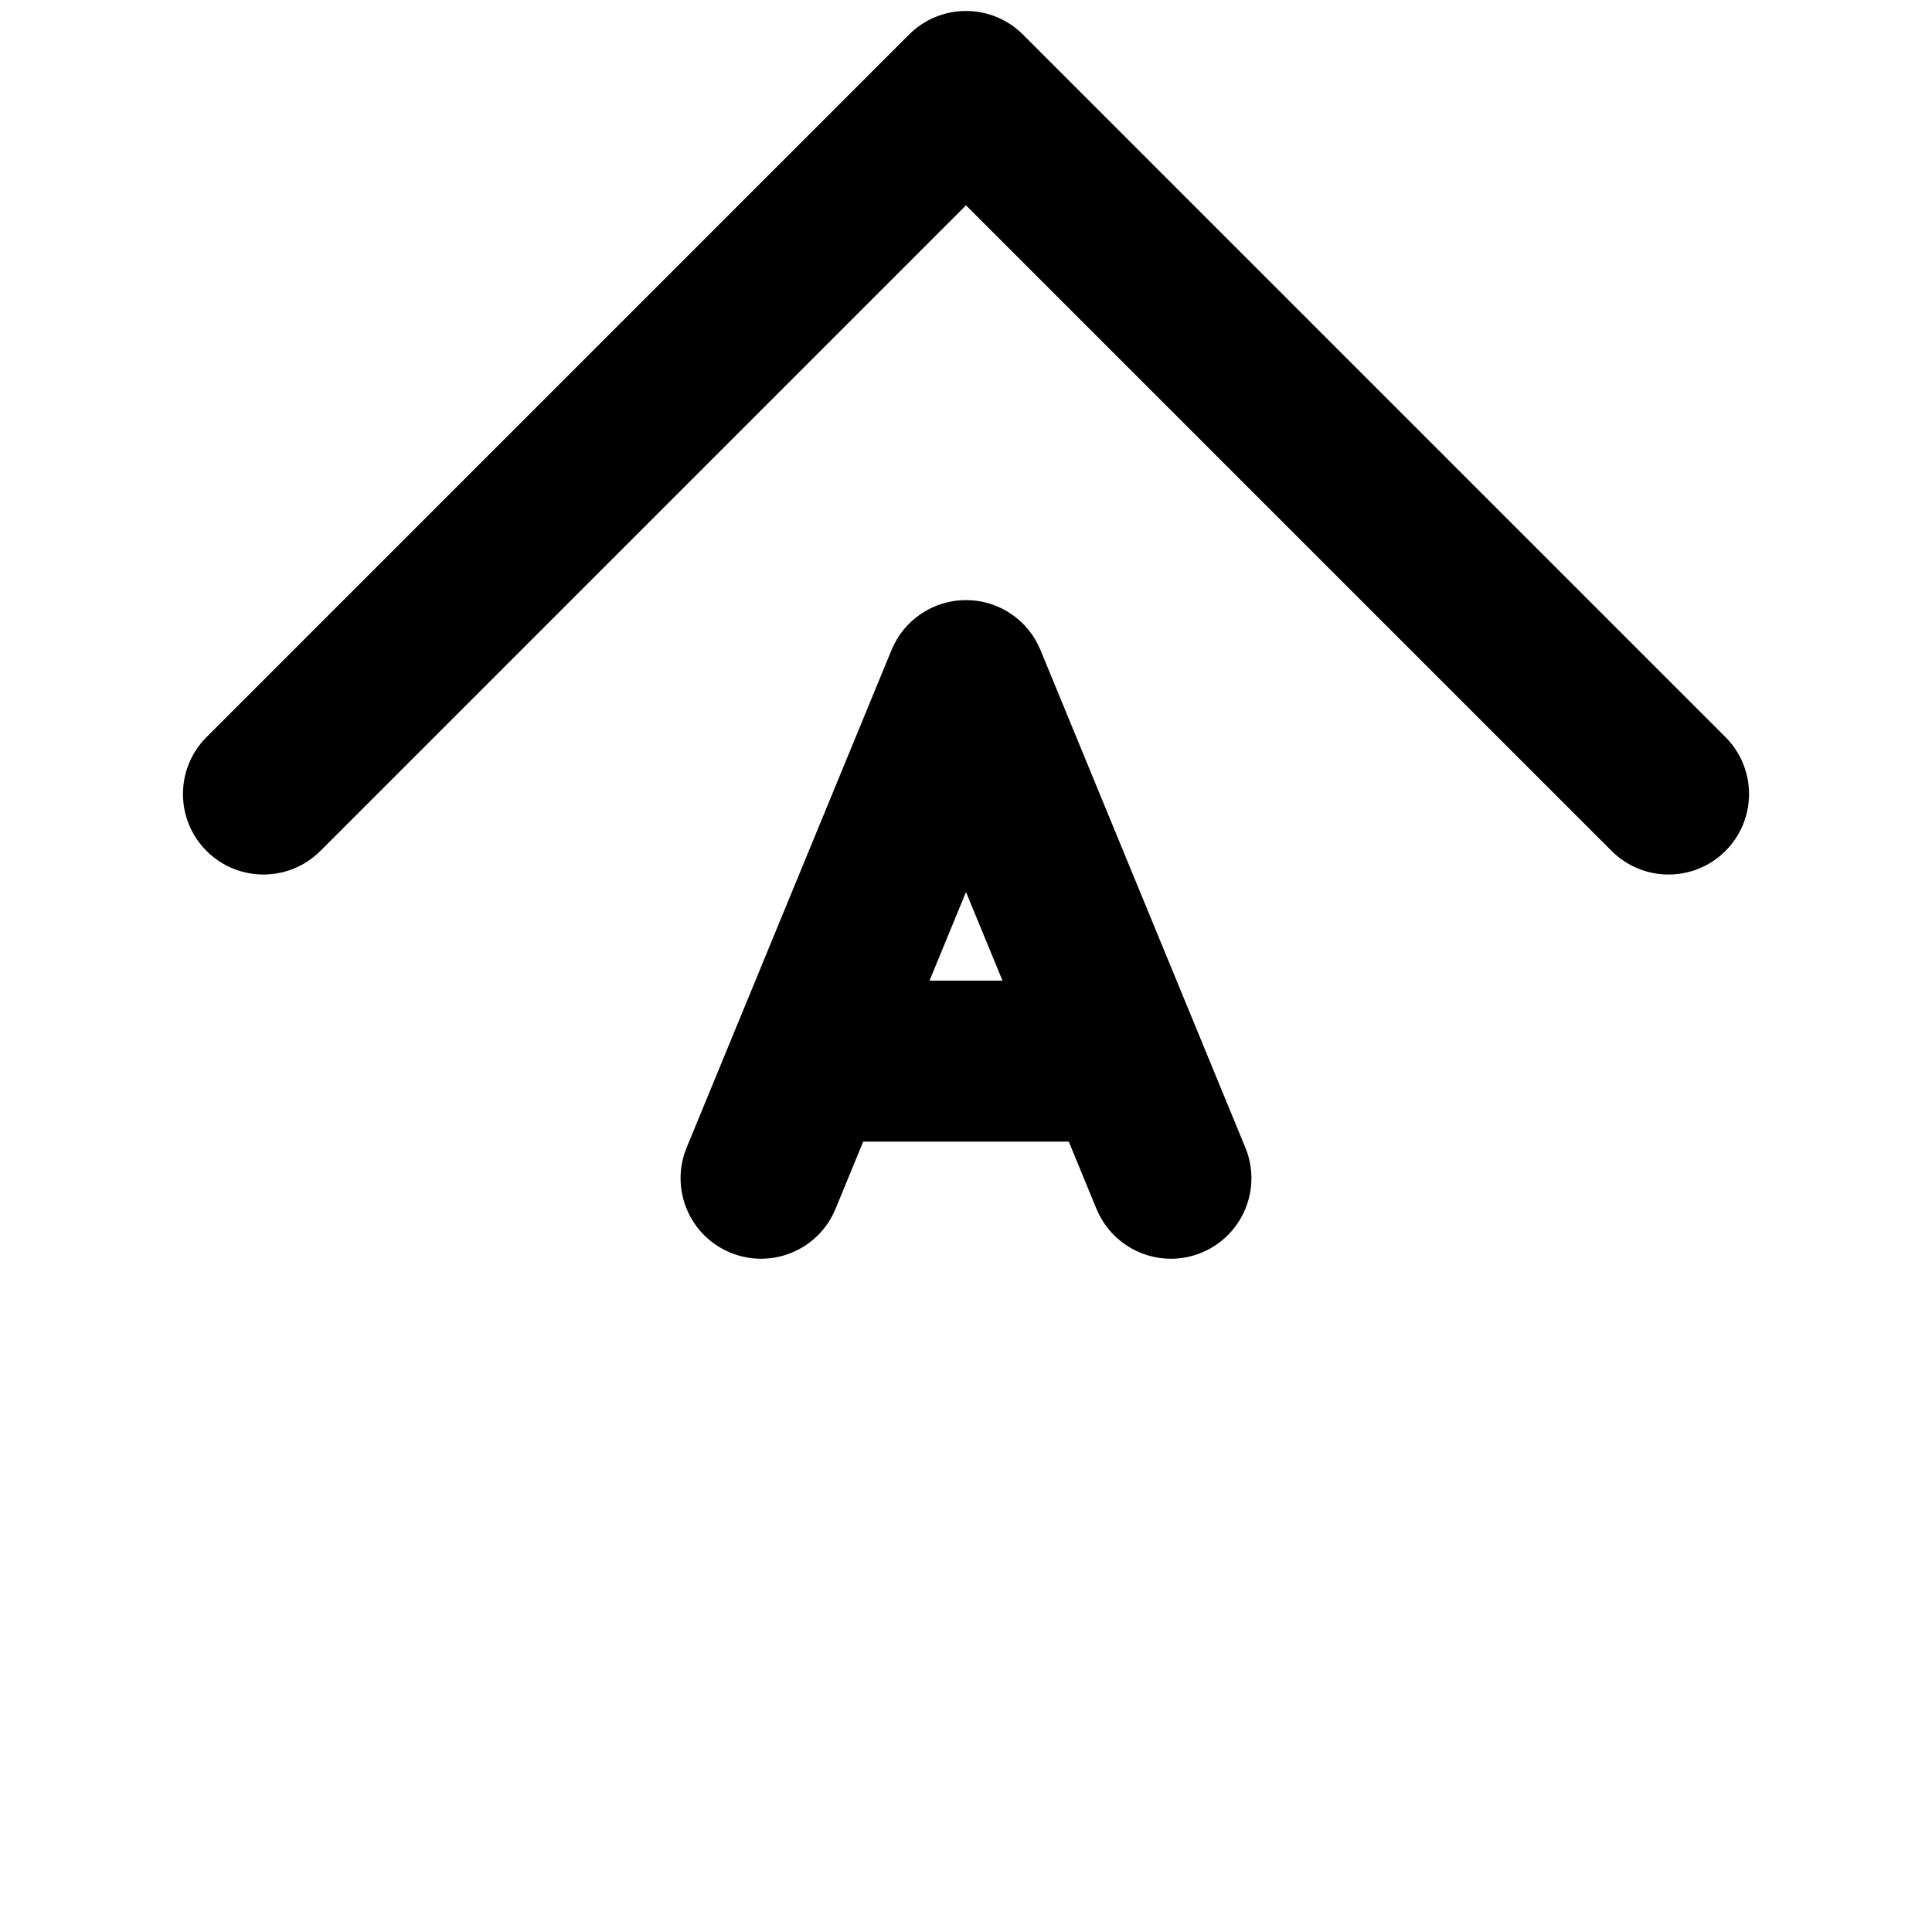
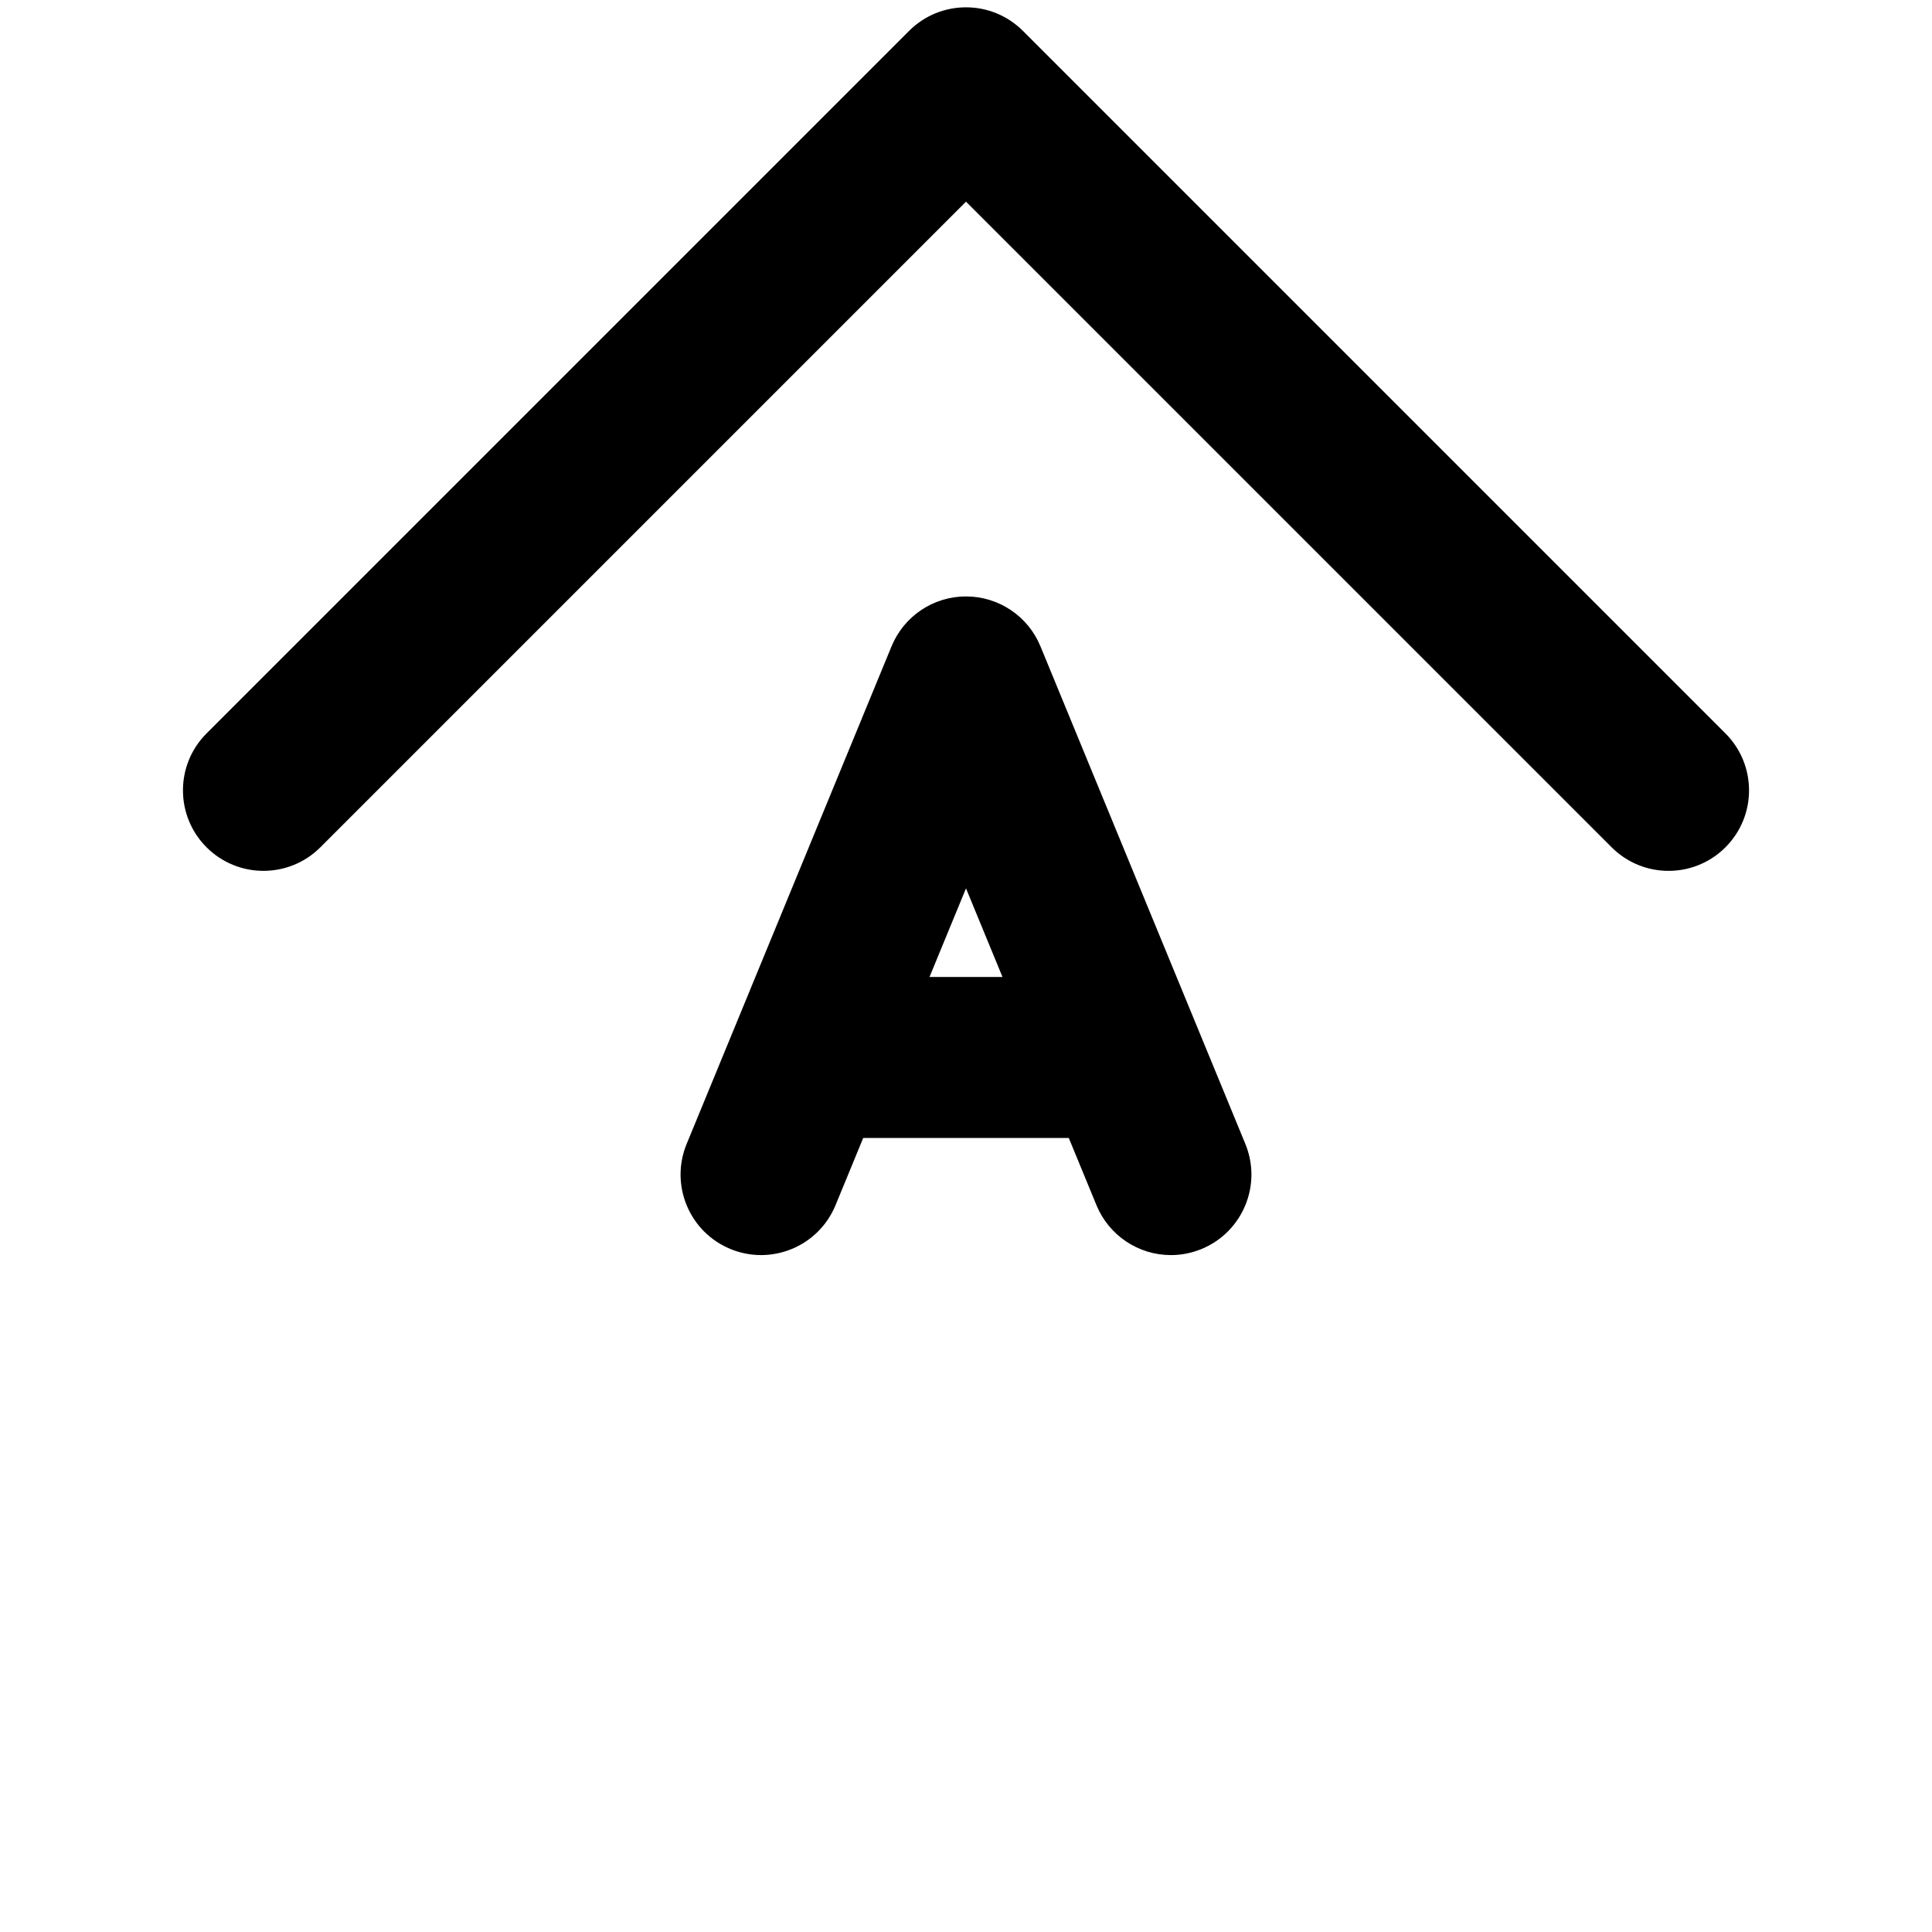
<svg xmlns="http://www.w3.org/2000/svg" viewBox="0 0 264 264">
-   <path d="m149.83 165.189-3.784-9.188h-28.092l-3.784 9.188a11 11 0 0 1-14.359 5.982 11 11 0 0 1-5.983-14.359l28-68A11 11 0 0 1 132 82a11 11 0 0 1 10.171 6.811l28 68a11 11 0 0 1-5.983 14.359 10.951 10.951 0 0 1-4.184.833 11 11 0 0 1-10.174-6.814ZM127.013 134h9.973L132 121.892Zm93.209-17.723L132 28.056l-88.222 88.222a11 11 0 0 1-15.556 0 11 11 0 0 1 0-15.556l96-96a11 11 0 0 1 15.556 0l96 96a11 11 0 0 1 0 15.556A10.961 10.961 0 0 1 228 119.5a10.963 10.963 0 0 1-7.778-3.222Z" />
+   <path d="m149.83 164.689-3.784-9.188h-28.092l-3.784 9.188a11 11 0 0 1-14.359 5.982 11 11 0 0 1-5.983-14.359l28-68A11 11 0 0 1 132 81.5a11 11 0 0 1 10.171 6.811l28 68a11 11 0 0 1-5.983 14.359 10.951 10.951 0 0 1-4.184.833 11 11 0 0 1-10.174-6.814ZM127.013 133.5h9.973L132 121.392Zm93.209-17.723L132 27.556l-88.222 88.222a11 11 0 0 1-15.556 0 11 11 0 0 1 0-15.556l96-96a11 11 0 0 1 15.556 0l96 96a11 11 0 0 1 0 15.556A10.961 10.961 0 0 1 228 119a10.963 10.963 0 0 1-7.778-3.222Z" />
</svg>
